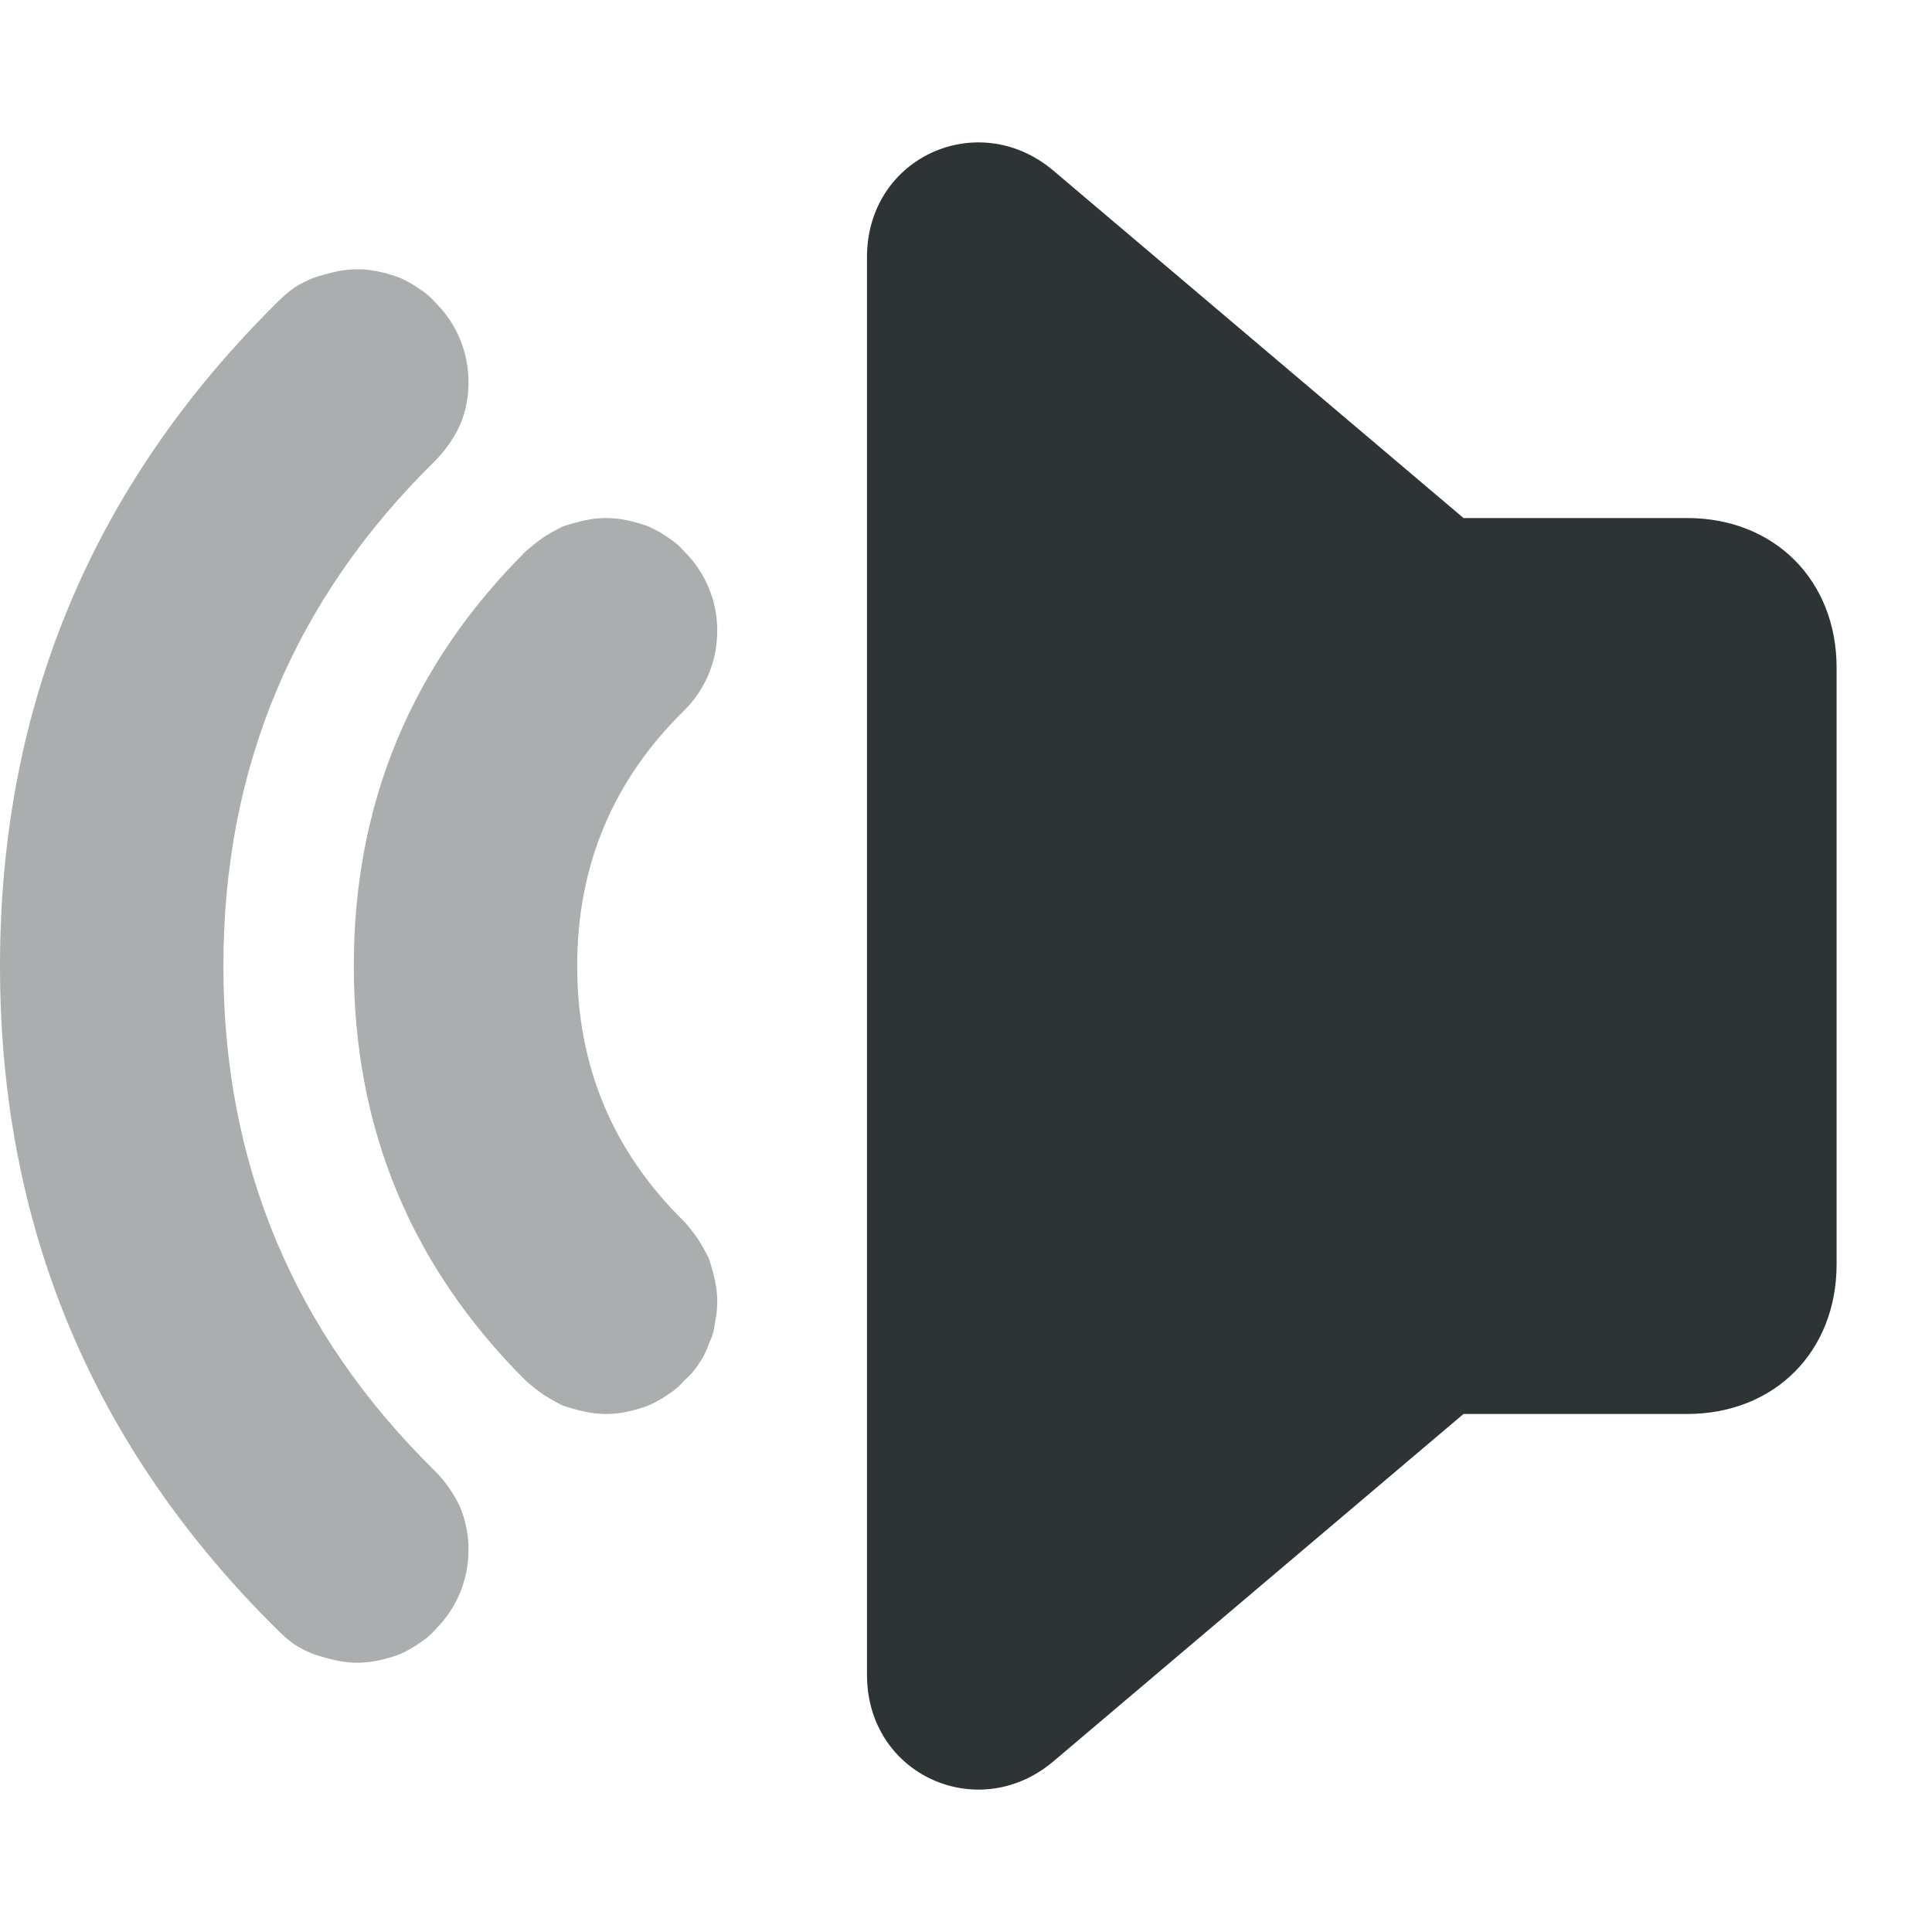
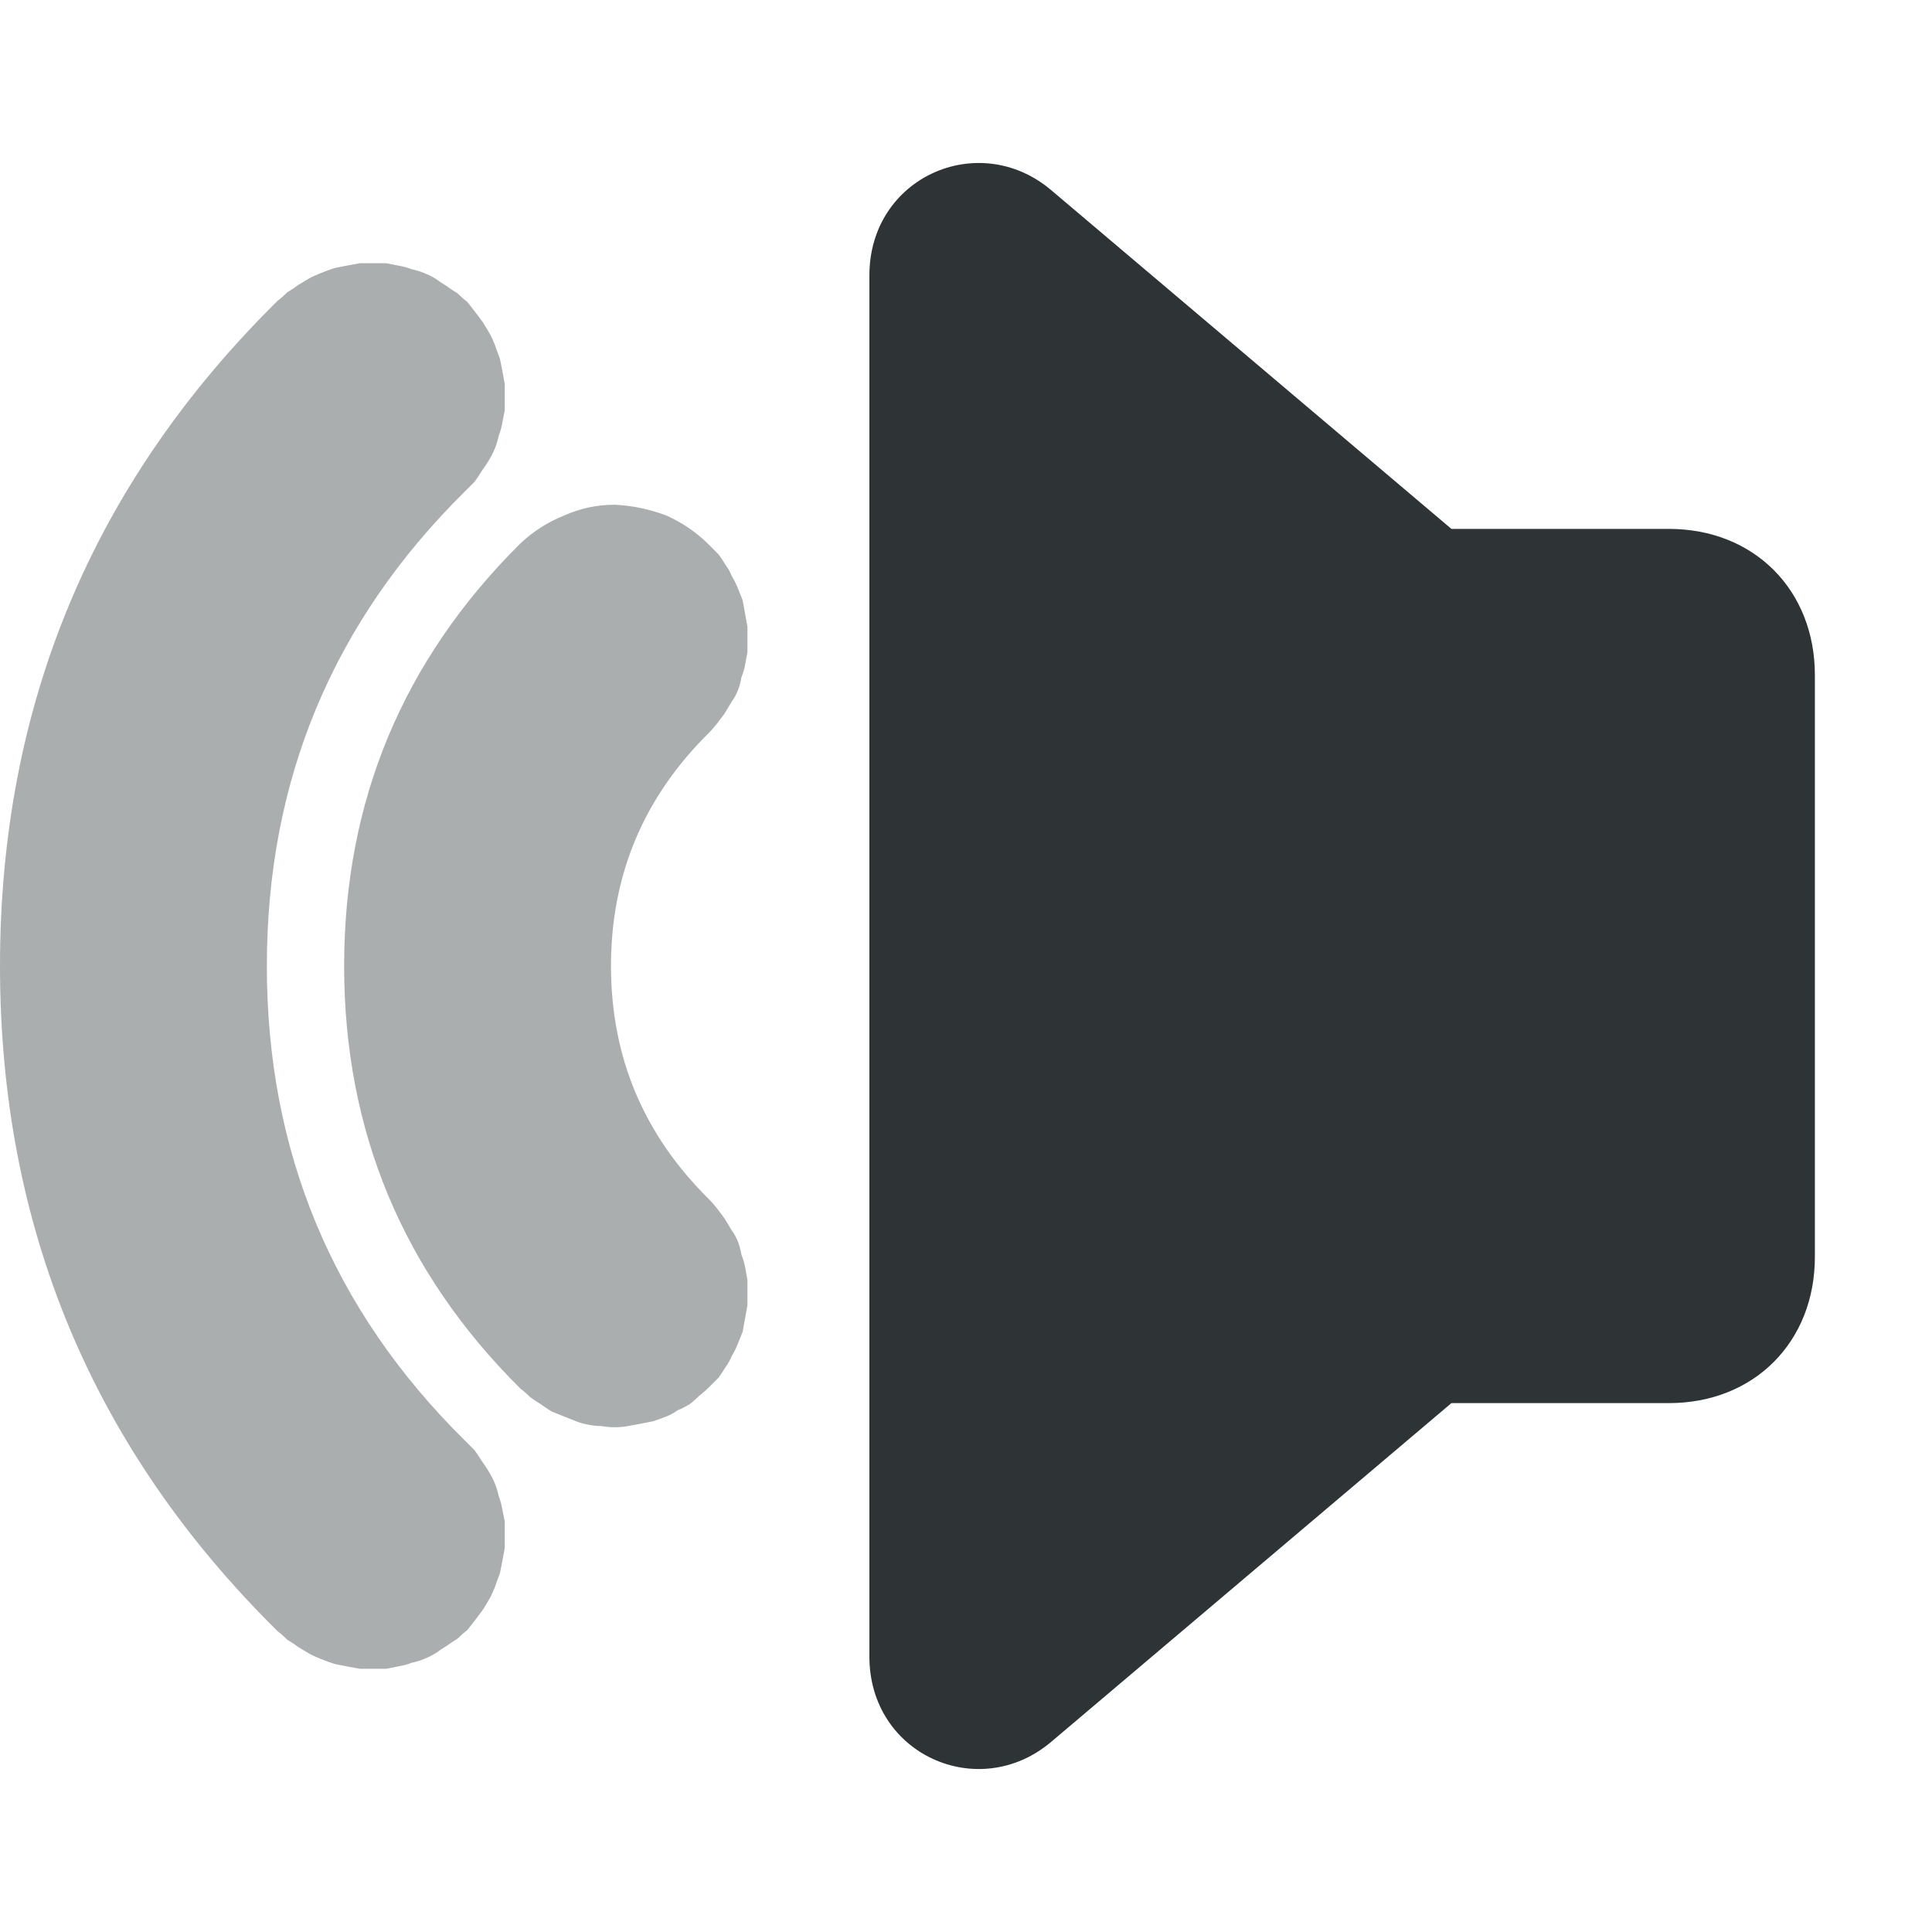
<svg xmlns="http://www.w3.org/2000/svg" width="16" height="16" viewBox="0 0 16 16" fill="#2e3436">
-   <path opacity="0.4" fill-rule="evenodd" d="M2.3 2.5Q0 4.77 0 8Q0 11.23 2.3 13.5Q2.37 13.57 2.44 13.62Q2.52 13.67 2.6 13.7Q2.69 13.73 2.78 13.75Q2.87 13.77 2.96 13.77Q3.05 13.77 3.14 13.75Q3.23 13.73 3.31 13.7Q3.4 13.66 3.47 13.61Q3.55 13.56 3.61 13.49Q3.74 13.36 3.81 13.19Q3.88 13.02 3.88 12.83Q3.88 12.65 3.81 12.48Q3.73 12.31 3.6 12.18Q1.85 10.46 1.85 8Q1.85 5.54 3.6 3.82Q3.73 3.69 3.81 3.52Q3.88 3.35 3.88 3.17Q3.88 2.98 3.81 2.81Q3.74 2.64 3.61 2.51Q3.55 2.44 3.47 2.39Q3.4 2.34 3.31 2.3Q3.23 2.27 3.14 2.25Q3.05 2.23 2.96 2.23Q2.87 2.23 2.78 2.25Q2.69 2.27 2.6 2.3Q2.52 2.33 2.44 2.38Q2.37 2.43 2.3 2.5ZM2.93 8Q2.93 5.98 4.36 4.56Q4.43 4.5 4.5 4.45Q4.58 4.4 4.66 4.36Q4.75 4.33 4.84 4.31Q4.93 4.29 5.02 4.29Q5.11 4.29 5.2 4.31Q5.29 4.33 5.37 4.36Q5.46 4.4 5.53 4.45Q5.61 4.5 5.67 4.57Q5.8 4.7 5.87 4.87Q5.94 5.04 5.94 5.22Q5.94 5.41 5.87 5.58Q5.8 5.75 5.67 5.88Q4.78 6.75 4.78 8Q4.78 9.25 5.67 10.12Q5.73 10.19 5.78 10.26Q5.83 10.34 5.87 10.42Q5.9 10.51 5.92 10.6Q5.94 10.69 5.94 10.78Q5.94 10.87 5.92 10.96Q5.91 11.05 5.87 11.13Q5.84 11.22 5.79 11.29Q5.74 11.37 5.67 11.43Q5.61 11.5 5.53 11.55Q5.46 11.6 5.37 11.64Q5.29 11.67 5.2 11.69Q5.11 11.71 5.02 11.71Q4.93 11.71 4.84 11.69Q4.75 11.67 4.66 11.64Q4.58 11.6 4.5 11.55Q4.43 11.5 4.36 11.44Q2.93 10.02 2.93 8Z" />
-   <path fill-rule="evenodd" d="M13.97 4.29C14.7 4.29 15.21 4.81 15.21 5.53L15.21 10.47C15.21 11.19 14.7 11.71 13.97 11.71L12.12 11.71L8.72 14.59C8.1 15.11 7.18 14.7 7.18 13.87L7.18 2.13C7.18 1.3 8.1 0.89 8.72 1.41L12.12 4.29L13.97 4.29Z" />
+   <path opacity="0.4" fill-rule="evenodd" d="M2.3 2.49Q0 4.76 0 8Q0 11.24 2.3 13.51Q2.34 13.54 2.38 13.58Q2.43 13.61 2.47 13.64Q2.52 13.67 2.57 13.7Q2.61 13.72 2.66 13.74Q2.71 13.76 2.77 13.78Q2.82 13.79 2.87 13.8Q2.92 13.81 2.98 13.82Q3.03 13.82 3.09 13.82Q3.14 13.82 3.2 13.82Q3.25 13.81 3.3 13.8Q3.36 13.79 3.41 13.77Q3.46 13.76 3.51 13.74Q3.56 13.72 3.61 13.69Q3.65 13.66 3.7 13.63Q3.74 13.6 3.79 13.57Q3.83 13.53 3.87 13.5Q3.9 13.46 3.94 13.41Q3.97 13.37 4 13.33Q4.03 13.28 4.06 13.23Q4.08 13.19 4.1 13.14Q4.12 13.08 4.14 13.03Q4.15 12.98 4.16 12.93Q4.17 12.87 4.18 12.82Q4.18 12.77 4.18 12.71Q4.18 12.66 4.18 12.6Q4.17 12.55 4.16 12.5Q4.15 12.44 4.13 12.39Q4.12 12.34 4.1 12.29Q4.08 12.24 4.05 12.19Q4.02 12.14 3.99 12.1Q3.96 12.05 3.93 12.01Q3.89 11.97 3.85 11.93Q2.21 10.31 2.21 8Q2.21 5.69 3.85 4.07Q3.89 4.03 3.93 3.99Q3.96 3.95 3.99 3.9Q4.02 3.86 4.05 3.81Q4.08 3.76 4.1 3.71Q4.12 3.66 4.13 3.61Q4.15 3.56 4.16 3.5Q4.17 3.45 4.18 3.4Q4.18 3.34 4.18 3.29Q4.18 3.23 4.18 3.18Q4.17 3.13 4.16 3.07Q4.15 3.02 4.14 2.97Q4.12 2.92 4.1 2.86Q4.08 2.81 4.06 2.77Q4.03 2.72 4 2.67Q3.97 2.63 3.94 2.59Q3.9 2.54 3.87 2.5Q3.83 2.47 3.79 2.43Q3.74 2.4 3.7 2.37Q3.65 2.34 3.61 2.31Q3.56 2.28 3.51 2.26Q3.46 2.24 3.41 2.23Q3.36 2.21 3.3 2.2Q3.25 2.19 3.2 2.18Q3.14 2.18 3.09 2.18Q3.03 2.18 2.98 2.18Q2.92 2.19 2.87 2.2Q2.82 2.21 2.77 2.22Q2.71 2.24 2.66 2.26Q2.61 2.28 2.57 2.3Q2.52 2.33 2.47 2.36Q2.43 2.39 2.38 2.42Q2.34 2.46 2.3 2.49ZM2.85 8Q2.85 5.95 4.31 4.5Q4.47 4.35 4.67 4.27Q4.87 4.18 5.09 4.18Q5.31 4.19 5.52 4.27Q5.72 4.36 5.87 4.51Q5.91 4.55 5.95 4.59Q5.98 4.63 6.01 4.68Q6.04 4.72 6.06 4.77Q6.09 4.82 6.11 4.87Q6.13 4.92 6.15 4.97Q6.16 5.03 6.17 5.08Q6.18 5.13 6.19 5.19Q6.19 5.24 6.19 5.29Q6.19 5.35 6.19 5.4Q6.18 5.46 6.17 5.51Q6.16 5.56 6.14 5.61Q6.13 5.67 6.11 5.72Q6.09 5.77 6.06 5.81Q6.03 5.86 6 5.91Q5.97 5.95 5.94 5.99Q5.9 6.04 5.87 6.07Q5.06 6.87 5.06 8Q5.06 9.13 5.87 9.93Q5.9 9.96 5.94 10.01Q5.97 10.05 6 10.09Q6.03 10.14 6.06 10.19Q6.09 10.23 6.11 10.28Q6.13 10.33 6.14 10.39Q6.16 10.44 6.17 10.49Q6.18 10.54 6.19 10.6Q6.19 10.65 6.19 10.71Q6.19 10.76 6.19 10.81Q6.18 10.87 6.17 10.92Q6.16 10.97 6.15 11.03Q6.13 11.08 6.11 11.13Q6.09 11.18 6.06 11.23Q6.04 11.28 6.01 11.32Q5.98 11.37 5.95 11.41Q5.91 11.45 5.87 11.49Q5.83 11.53 5.79 11.56Q5.75 11.6 5.71 11.63Q5.66 11.66 5.61 11.68Q5.57 11.71 5.52 11.73Q5.47 11.75 5.41 11.77Q5.36 11.78 5.31 11.79Q5.26 11.8 5.2 11.81Q5.15 11.82 5.09 11.82Q5.04 11.82 4.98 11.81Q4.93 11.81 4.88 11.8Q4.82 11.79 4.77 11.77Q4.72 11.75 4.67 11.73Q4.62 11.71 4.57 11.69Q4.52 11.66 4.48 11.63Q4.43 11.6 4.39 11.57Q4.35 11.53 4.31 11.5Q2.85 10.05 2.85 8Z" />
+   <path fill-rule="evenodd" d="M13.82 4.38C14.53 4.38 15.03 4.89 15.03 5.59L15.03 10.41C15.03 11.11 14.53 11.62 13.82 11.62L12.02 11.62L8.7 14.43C8.1 14.93 7.2 14.53 7.2 13.72L7.2 2.28C7.2 1.47 8.1 1.07 8.7 1.57L12.02 4.38L13.82 4.38Z" />
</svg>
